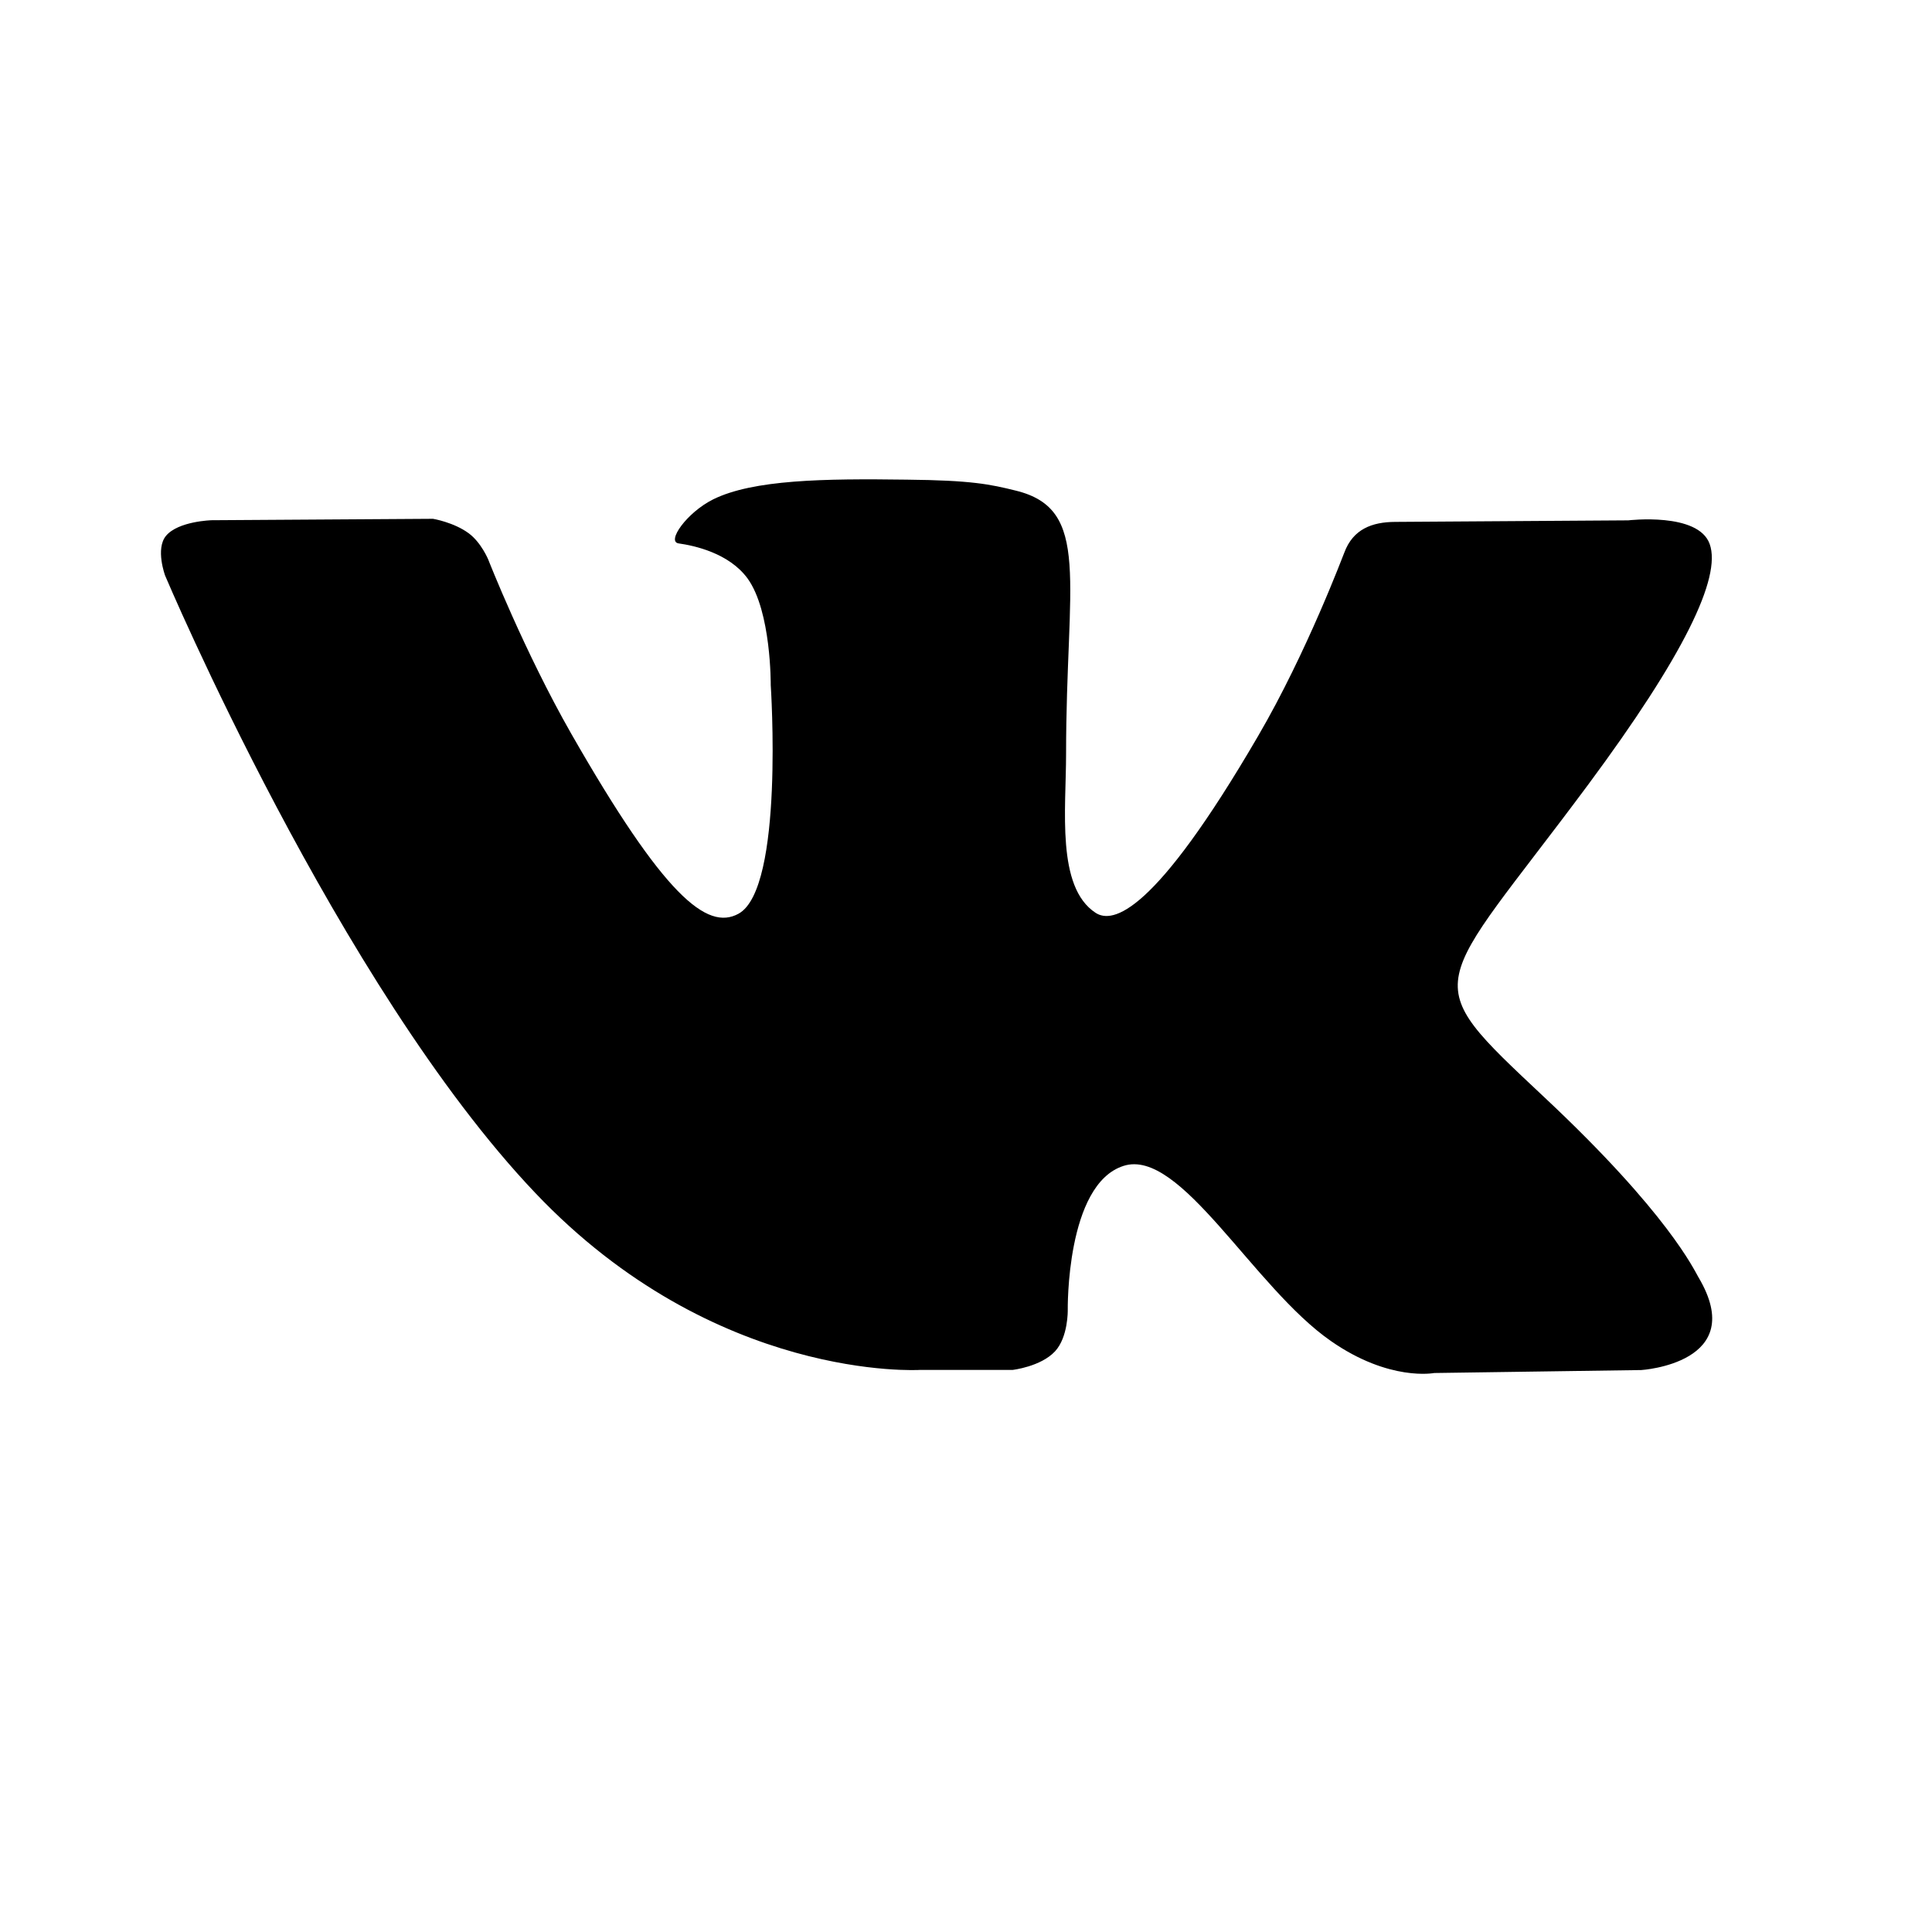
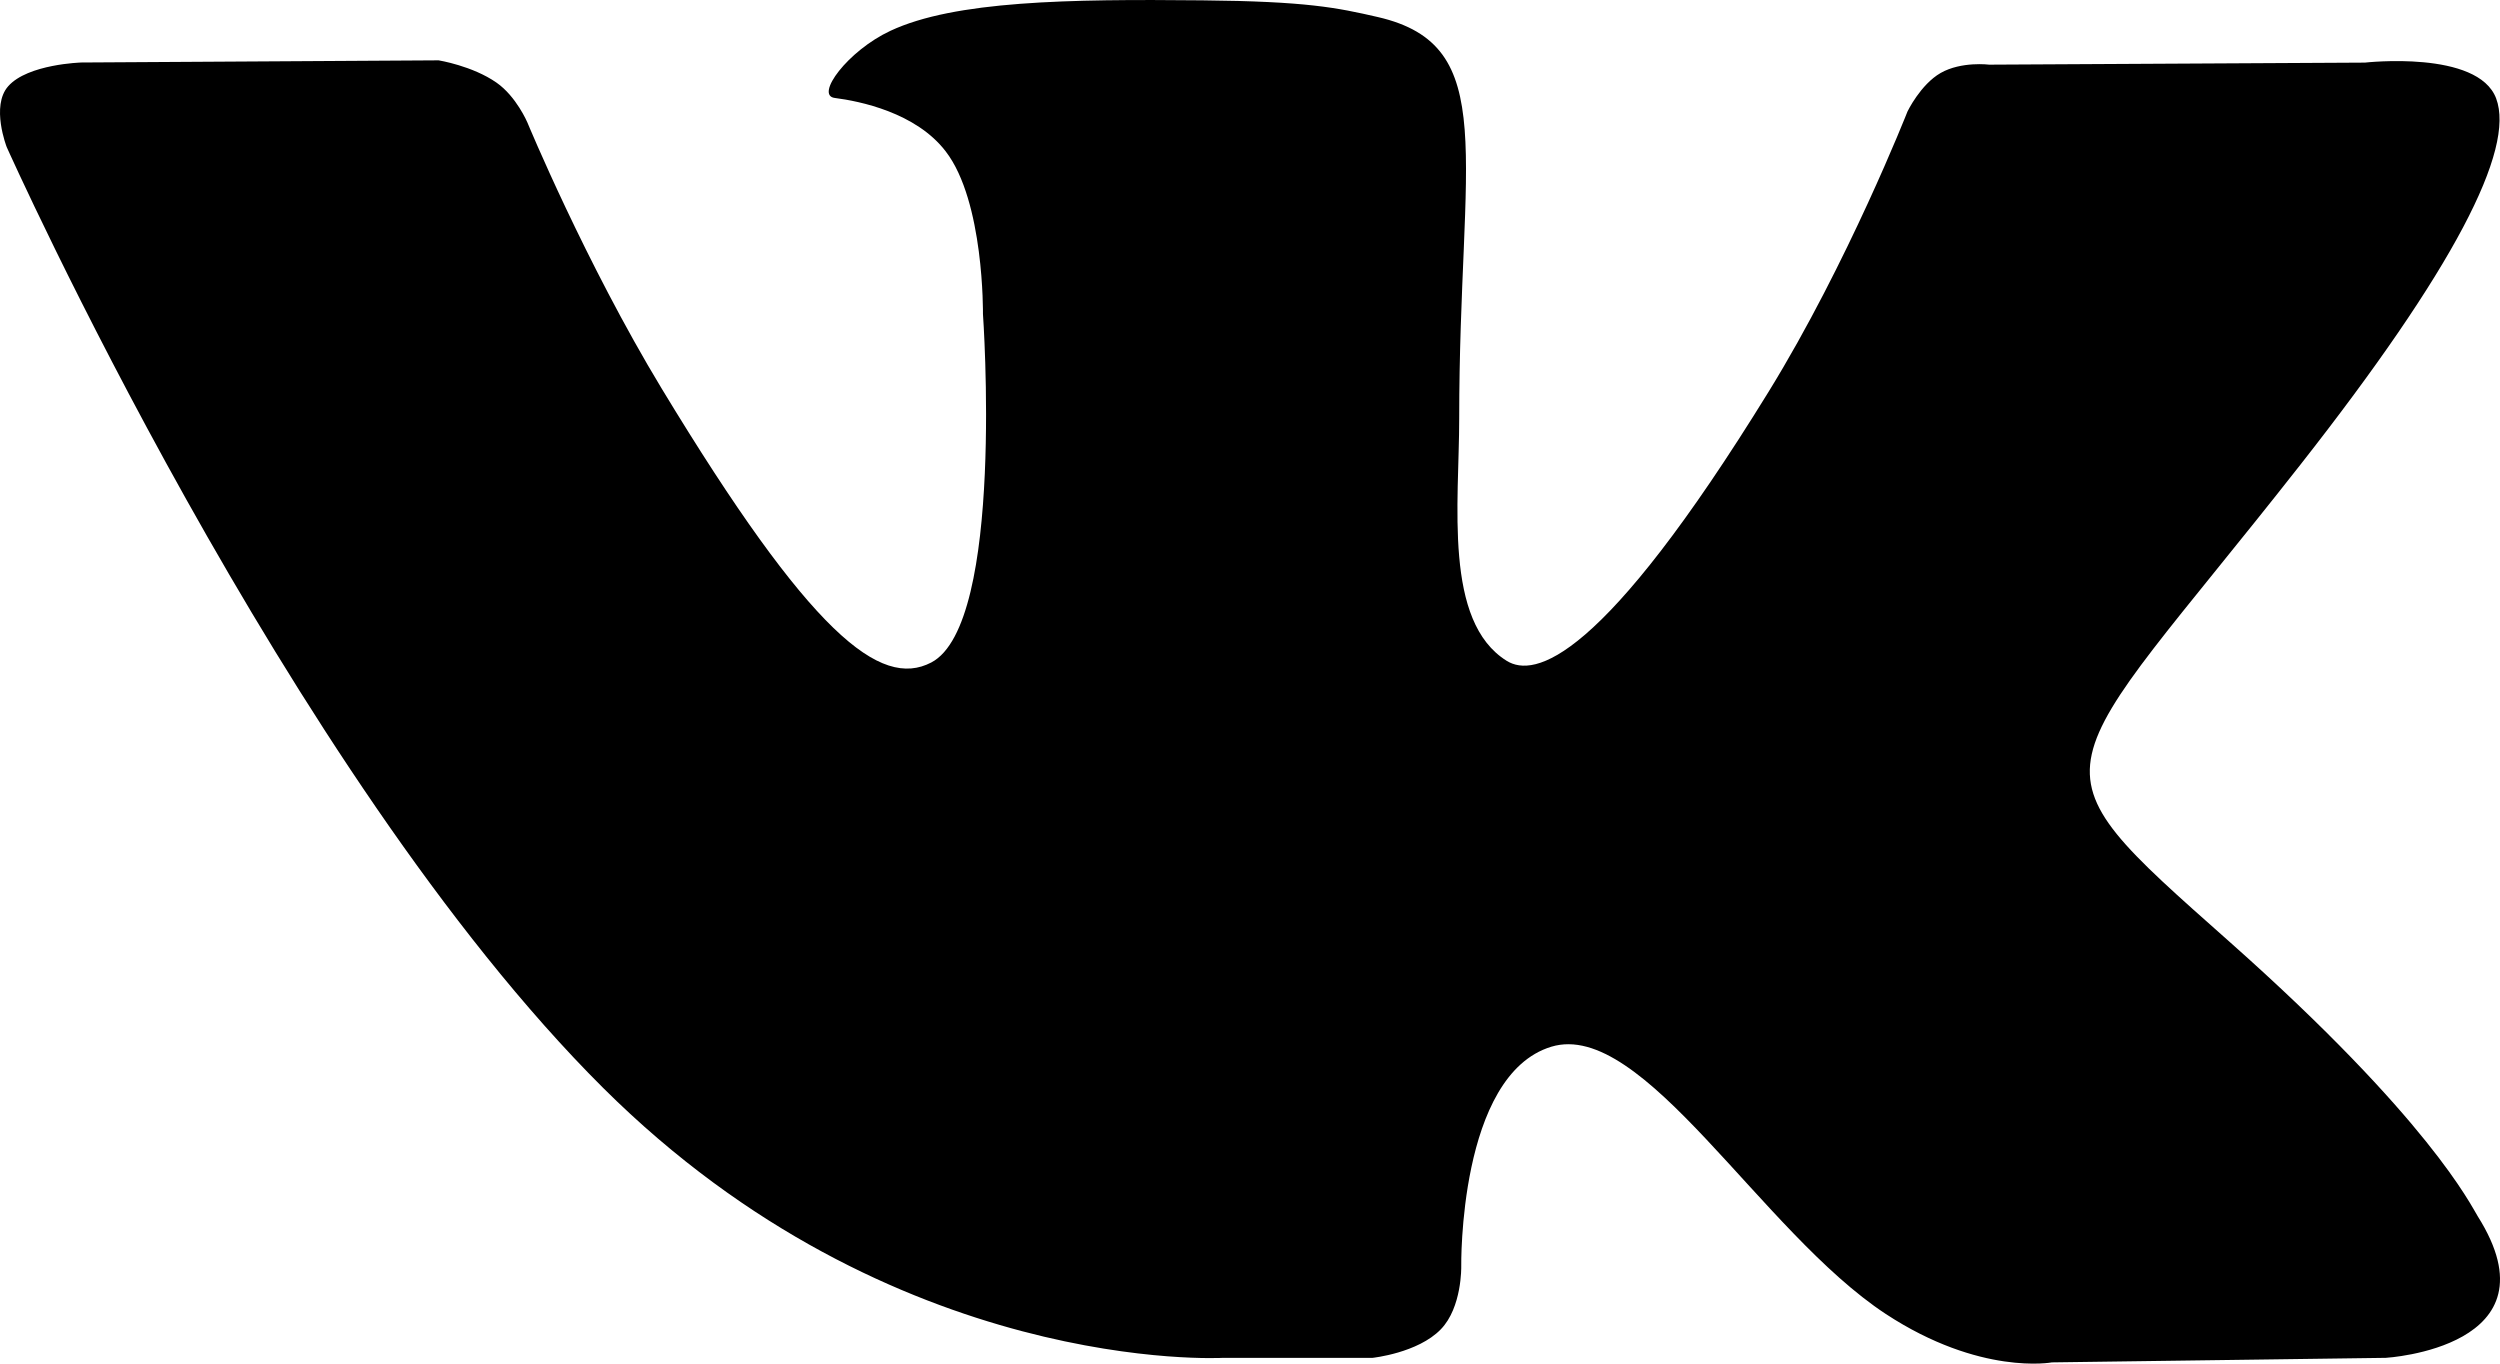
- <svg xmlns="http://www.w3.org/2000/svg" width="15" height="15" viewBox="0 0 15 15">
-   <path d="M8.723 9.052C9.165 8.909 9.732 9.996 10.335 10.413C10.788 10.728 11.135 10.66 11.135 10.66L12.743 10.637C12.743 10.637 13.584 10.585 13.187 9.917C13.154 9.862 12.954 9.422 11.989 8.518C10.982 7.572 11.118 7.725 12.332 6.09C13.071 5.093 13.367 4.484 13.274 4.224C13.186 3.975 12.642 4.04 12.642 4.04L10.831 4.052C10.654 4.053 10.505 4.107 10.437 4.291C10.435 4.293 10.149 5.062 9.767 5.716C8.961 7.1 8.639 7.174 8.506 7.087C8.2 6.887 8.277 6.283 8.277 5.854C8.277 4.512 8.477 3.953 7.886 3.809C7.688 3.76 7.543 3.729 7.039 3.724C6.394 3.715 5.847 3.724 5.537 3.877C5.331 3.98 5.173 4.206 5.269 4.219C5.389 4.236 5.659 4.293 5.804 4.491C5.989 4.746 5.984 5.319 5.984 5.319C5.984 5.319 6.09 6.899 5.734 7.094C5.489 7.229 5.155 6.955 4.436 5.698C4.069 5.055 3.791 4.345 3.791 4.345C3.791 4.345 3.737 4.213 3.64 4.141C3.524 4.055 3.362 4.028 3.362 4.028L1.643 4.039C1.643 4.039 1.384 4.046 1.289 4.16C1.205 4.261 1.282 4.469 1.282 4.469C1.282 4.469 2.629 7.656 4.155 9.261C5.553 10.734 7.142 10.636 7.142 10.636H7.862C7.862 10.636 8.08 10.611 8.191 10.492C8.294 10.381 8.29 10.172 8.29 10.172C8.29 10.172 8.275 9.195 8.723 9.052Z" />
+ <svg xmlns="http://www.w3.org/2000/svg" width="22" height="12" viewBox="0 0 22 12">
+   <path d="M21.804 10.703C21.745 10.609 21.379 9.849 19.619 8.287C17.776 6.652 18.024 6.917 20.243 4.09C21.595 2.368 22.135 1.316 21.966 0.866C21.805 0.438 20.811 0.551 20.811 0.551L17.505 0.569C17.505 0.569 17.261 0.538 17.078 0.642C16.9 0.744 16.786 0.981 16.786 0.981C16.786 0.981 16.262 2.314 15.564 3.447C14.091 5.838 13.501 5.964 13.26 5.816C12.701 5.47 12.841 4.425 12.841 3.683C12.841 1.366 13.208 0.4 12.125 0.15C11.764 0.067 11.5 0.012 10.58 0.003C9.4 -0.009 8.401 0.007 7.836 0.271C7.459 0.447 7.169 0.84 7.346 0.862C7.565 0.89 8.06 0.99 8.322 1.332C8.662 1.772 8.65 2.763 8.65 2.763C8.65 2.763 8.845 5.491 8.195 5.83C7.748 6.063 7.136 5.588 5.822 3.418C5.15 2.307 4.641 1.078 4.641 1.078C4.641 1.078 4.544 0.849 4.369 0.727C4.157 0.579 3.86 0.531 3.86 0.531L0.717 0.55C0.717 0.55 0.245 0.563 0.072 0.759C-0.082 0.933 0.059 1.294 0.059 1.294C0.059 1.294 2.521 6.798 5.307 9.573C7.863 12.116 10.765 11.949 10.765 11.949H12.079C12.079 11.949 12.477 11.907 12.679 11.698C12.866 11.506 12.859 11.146 12.859 11.146C12.859 11.146 12.833 9.46 13.652 9.211C14.46 8.967 15.496 10.841 16.595 11.563C17.426 12.108 18.057 11.989 18.057 11.989L20.995 11.949C20.995 11.949 22.533 11.859 21.804 10.703Z" />
</svg>
